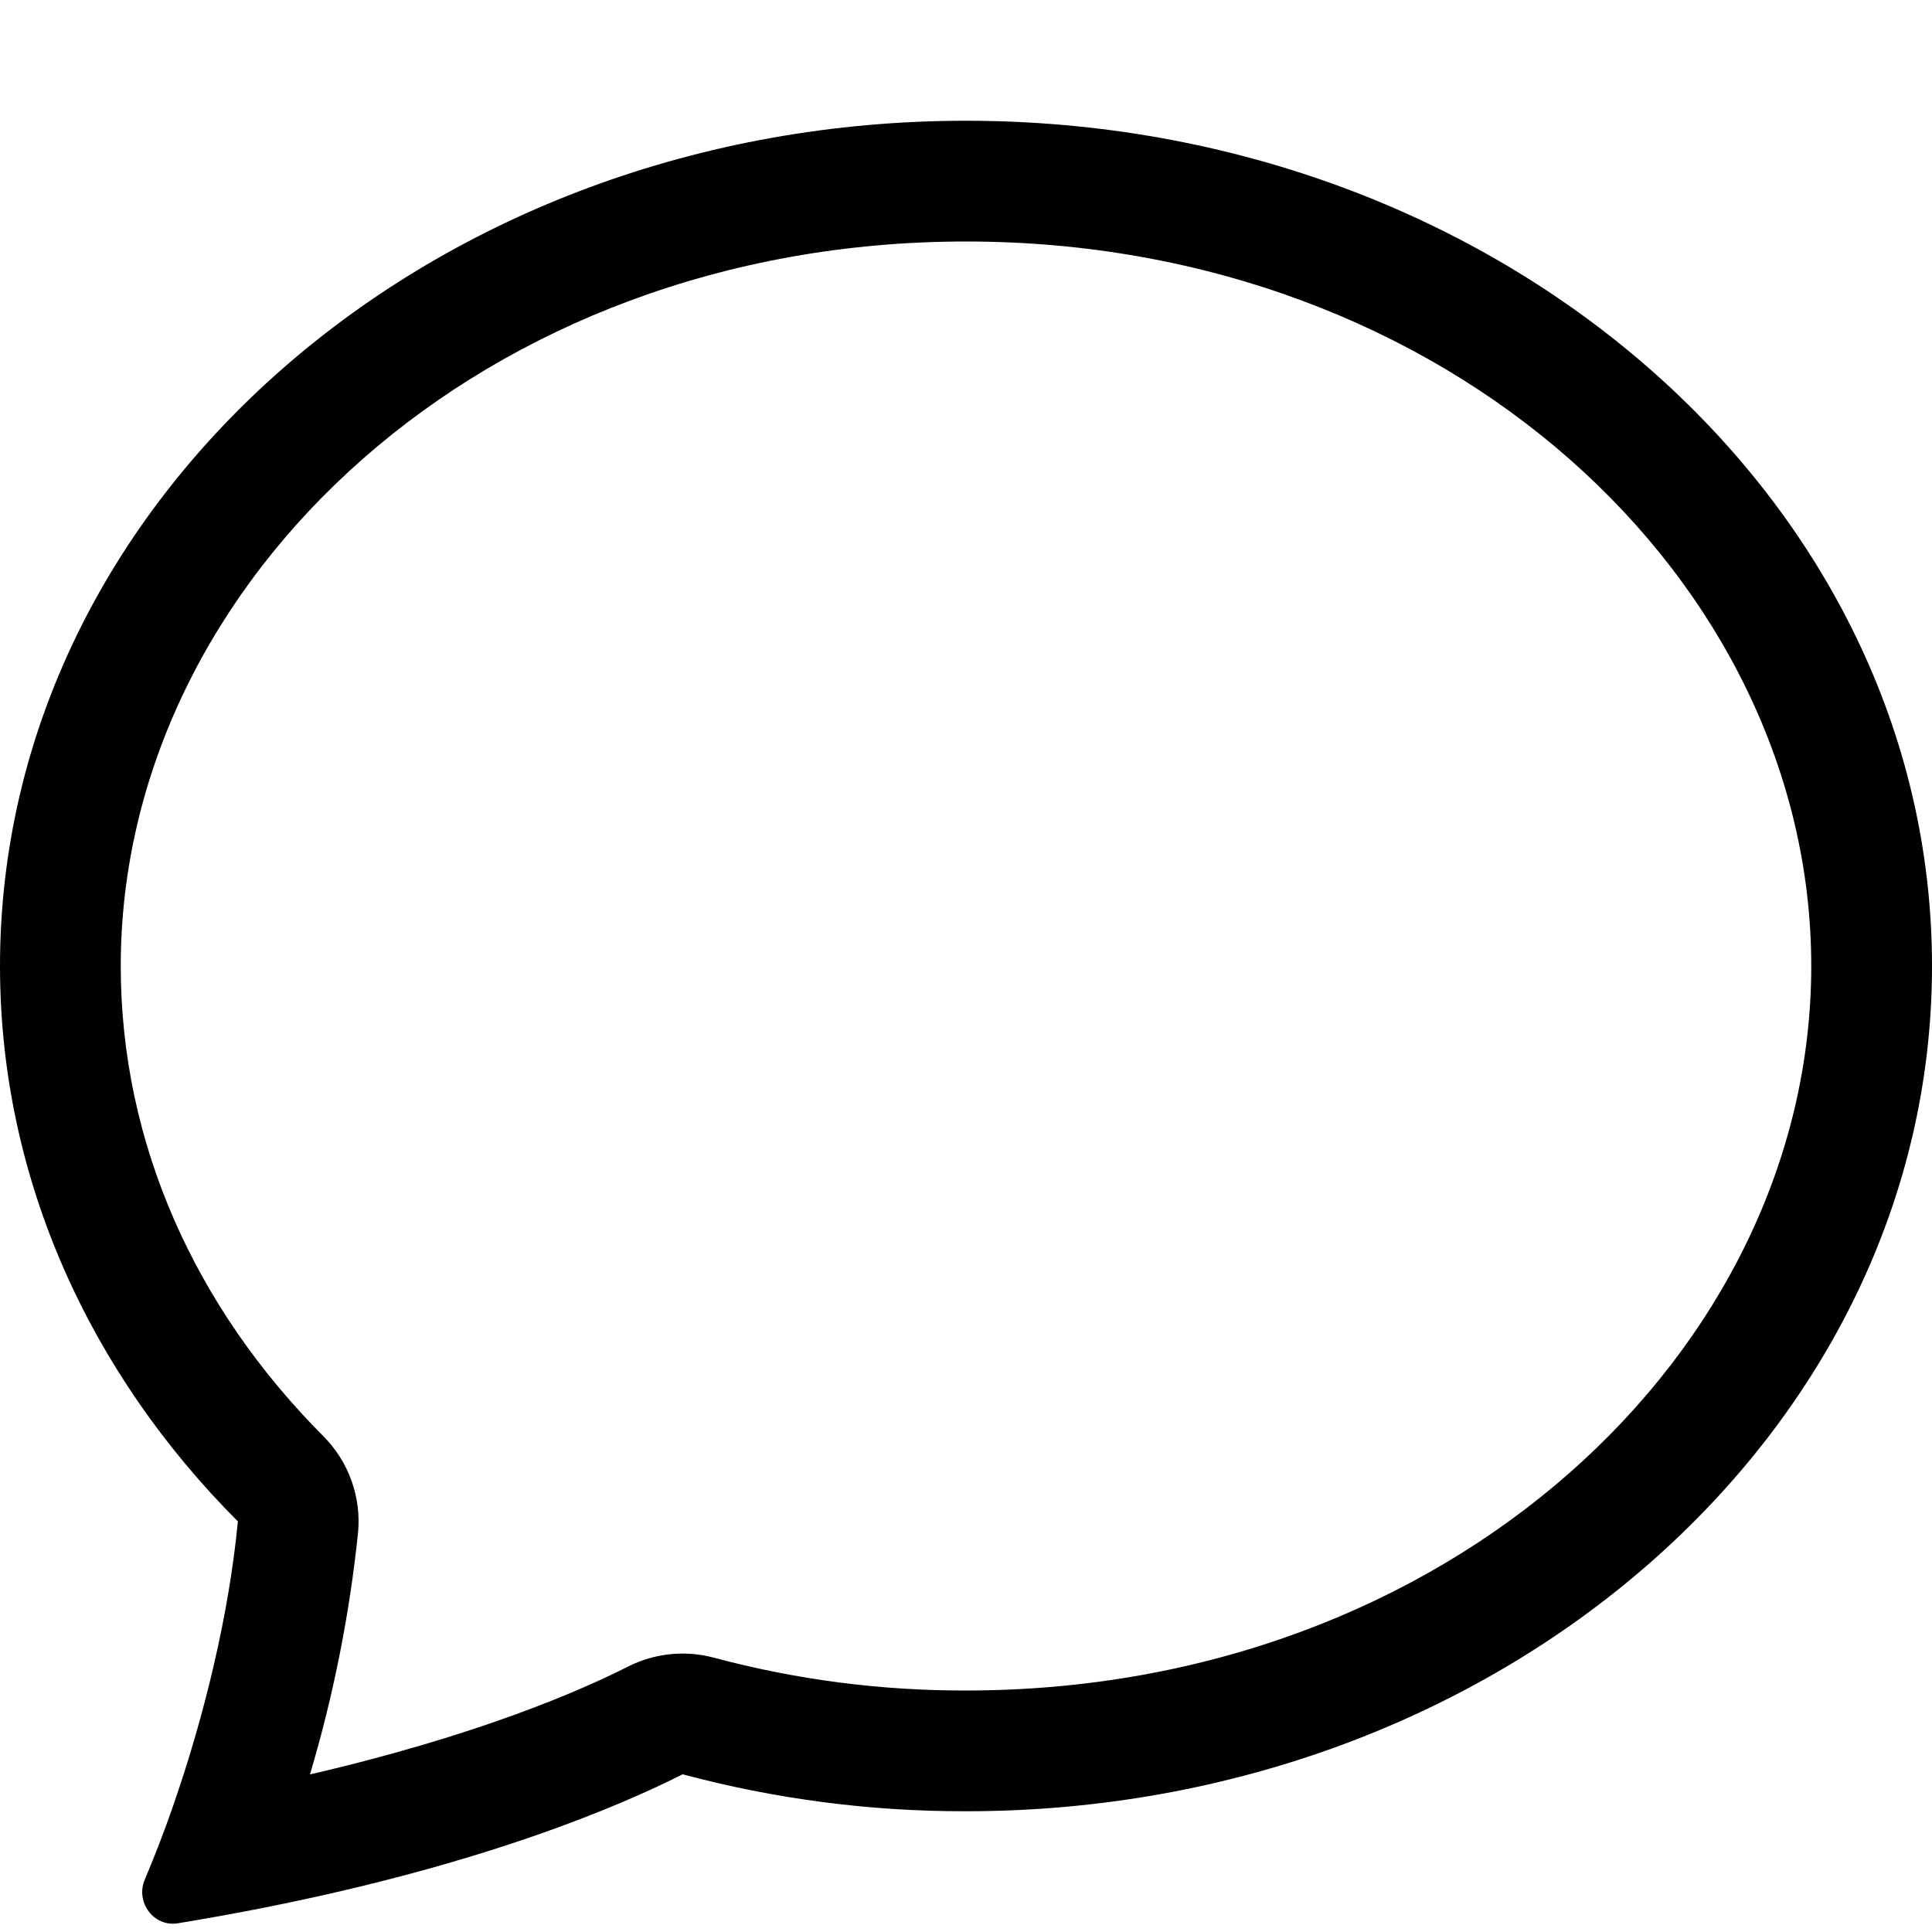
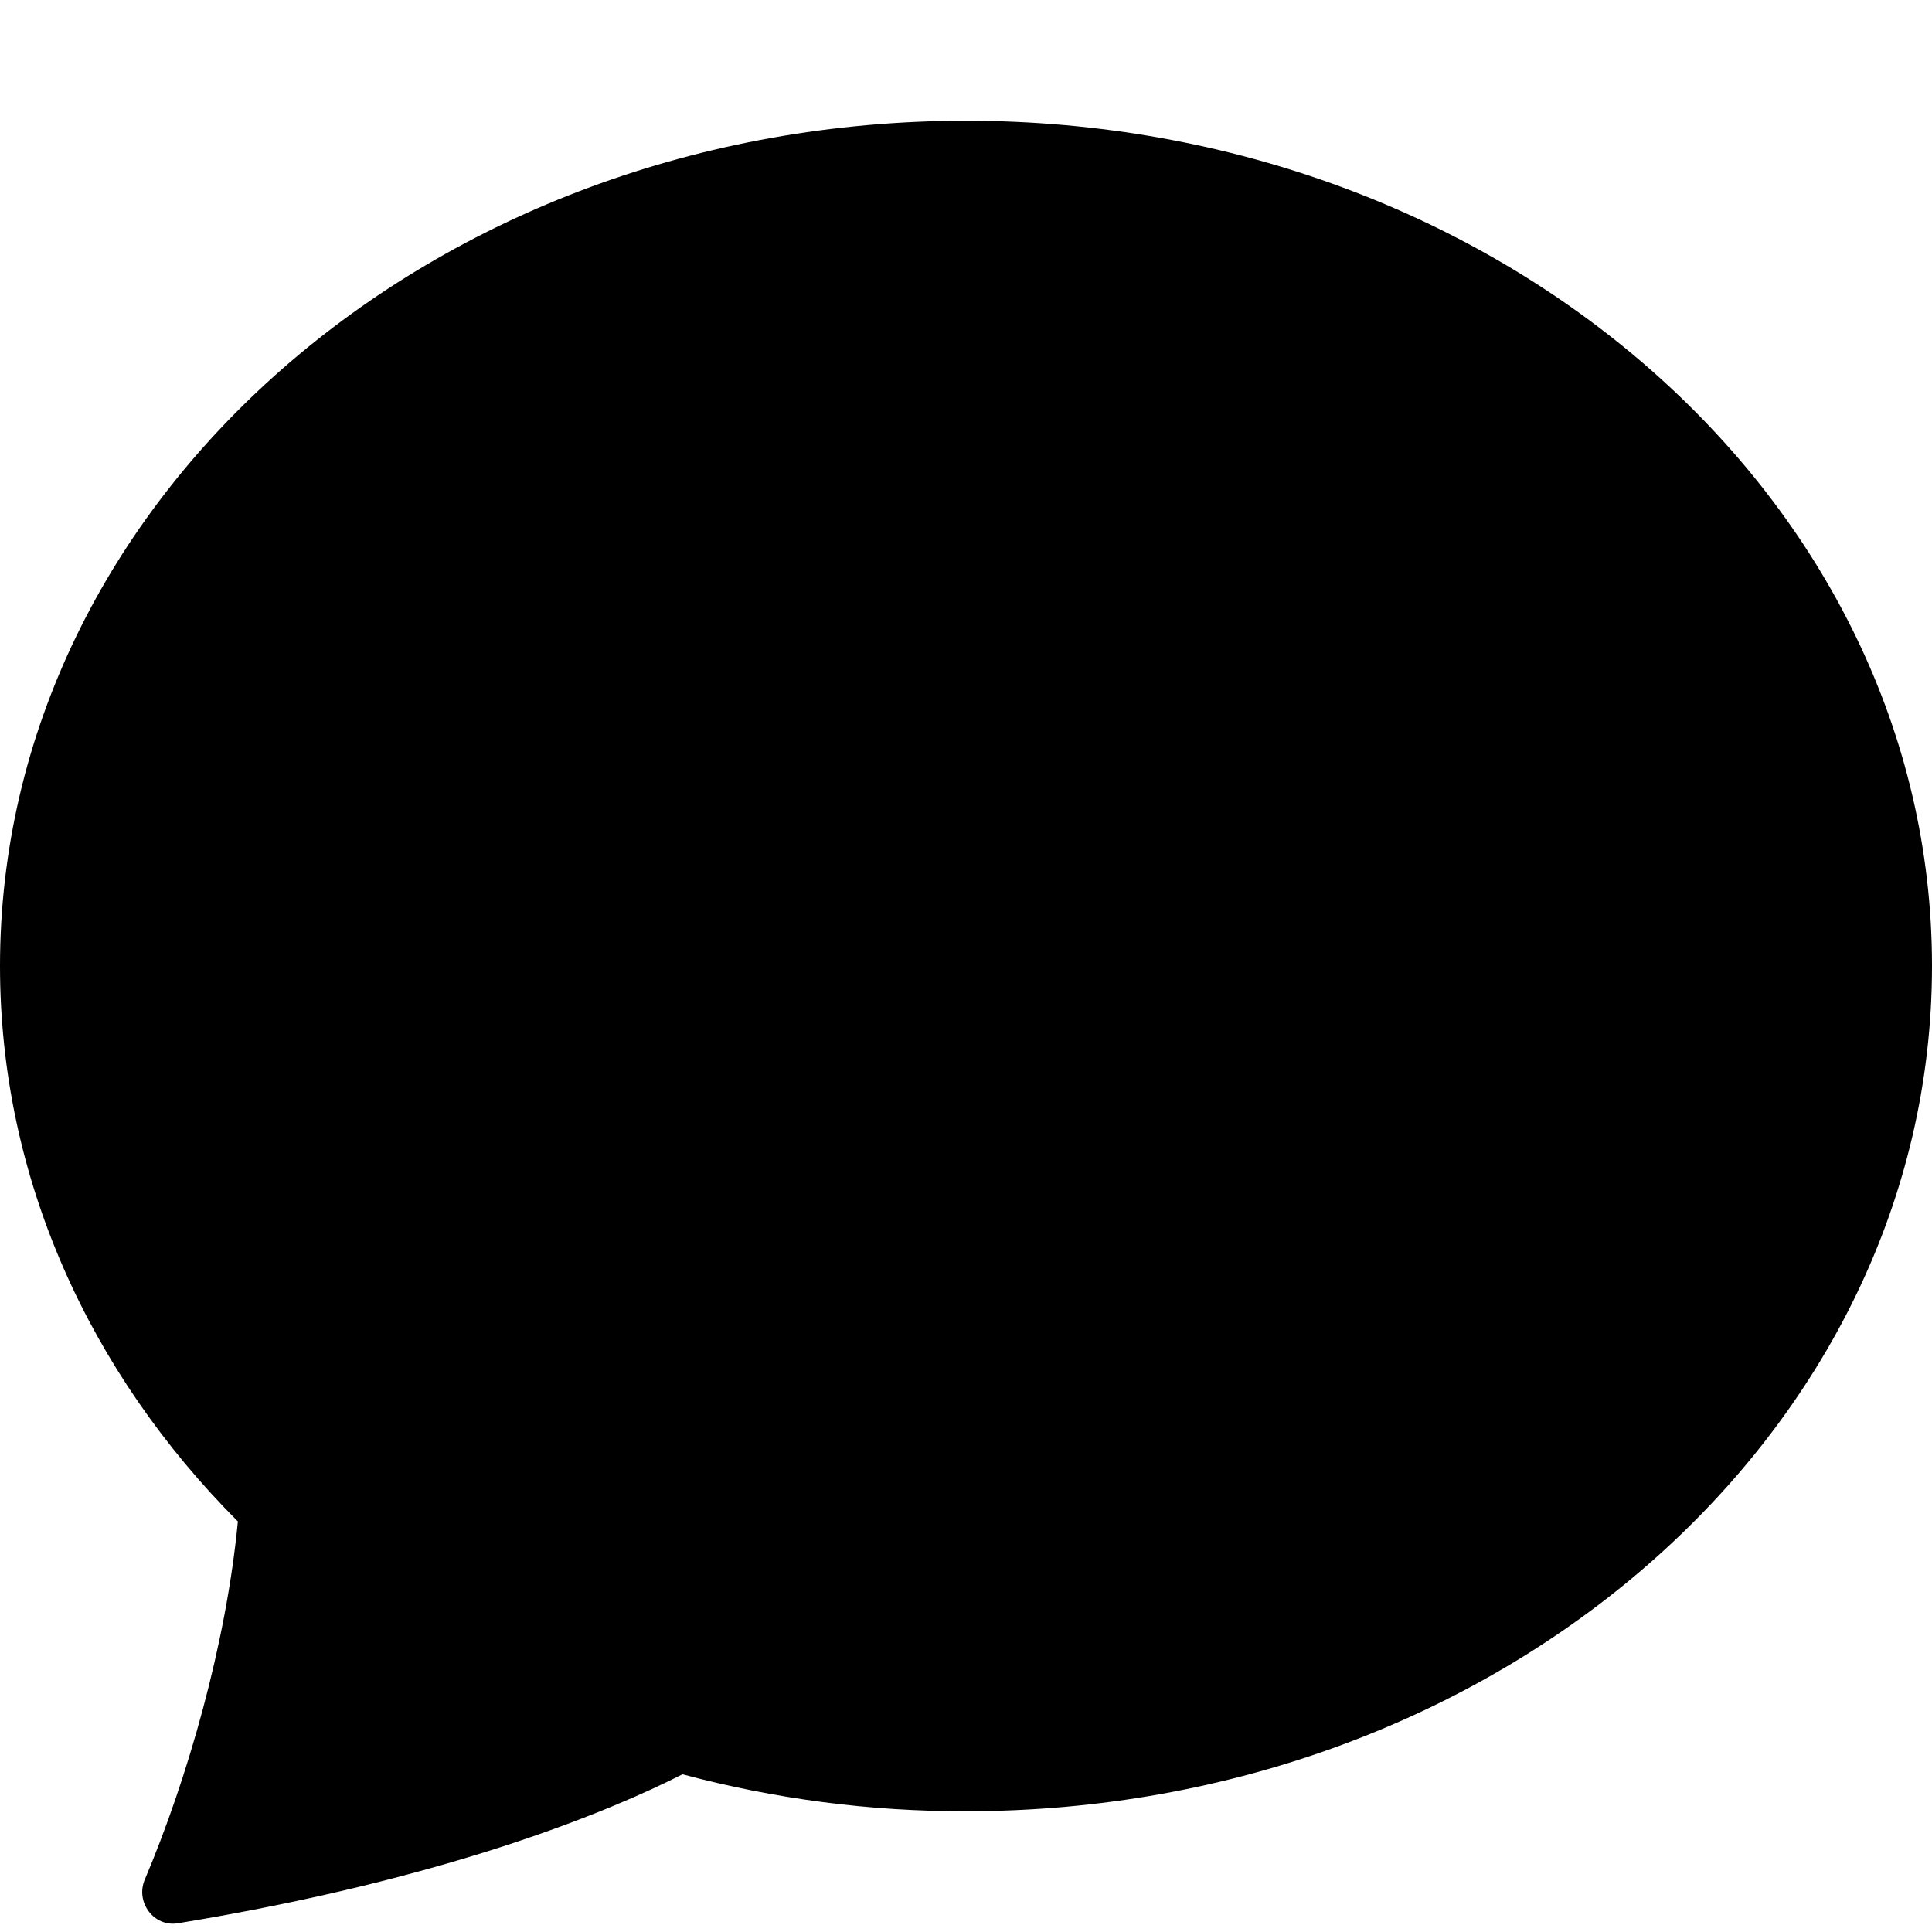
- <svg xmlns="http://www.w3.org/2000/svg" width="16" height="16" fill="black" viewBox="0 0 16 16">
-   <path d="M2.678 11.894a1 1 0 0 1 .287.801 11 11 0 0 1-.398 2c1.395-.323 2.247-.697 2.634-.893a1 1 0 0 1 .71-.074A8 8 0 0 0 8 14c3.996 0 7-2.807 7-6s-3.004-6-7-6-7 2.808-7 6c0 1.468.617 2.83 1.678 3.894m-.493 3.905a22 22 0 0 1-.713.129c-.2.032-.352-.176-.273-.362a10 10 0 0 0 .244-.637l.003-.01c.248-.72.45-1.548.524-2.319C.743 11.37 0 9.76 0 8c0-3.866 3.582-7 8-7s8 3.134 8 7-3.582 7-8 7a9 9 0 0 1-2.347-.306c-.52.263-1.639.742-3.468 1.105" />
+ <svg xmlns="http://www.w3.org/2000/svg" width="16" height="16" fill="currentColor" class="bi bi-chat-fill" viewBox="0 0 16 16">
+   <path d="M8 15c4.418 0 8-3.134 8-7s-3.582-7-8-7-8 3.134-8 7c0 1.76.743 3.37 1.97 4.6-.097 1.016-.417 2.13-.771 2.966-.079.186.074.394.273.362 2.256-.37 3.597-.938 4.18-1.234A9 9 0 0 0 8 15" />
</svg>
